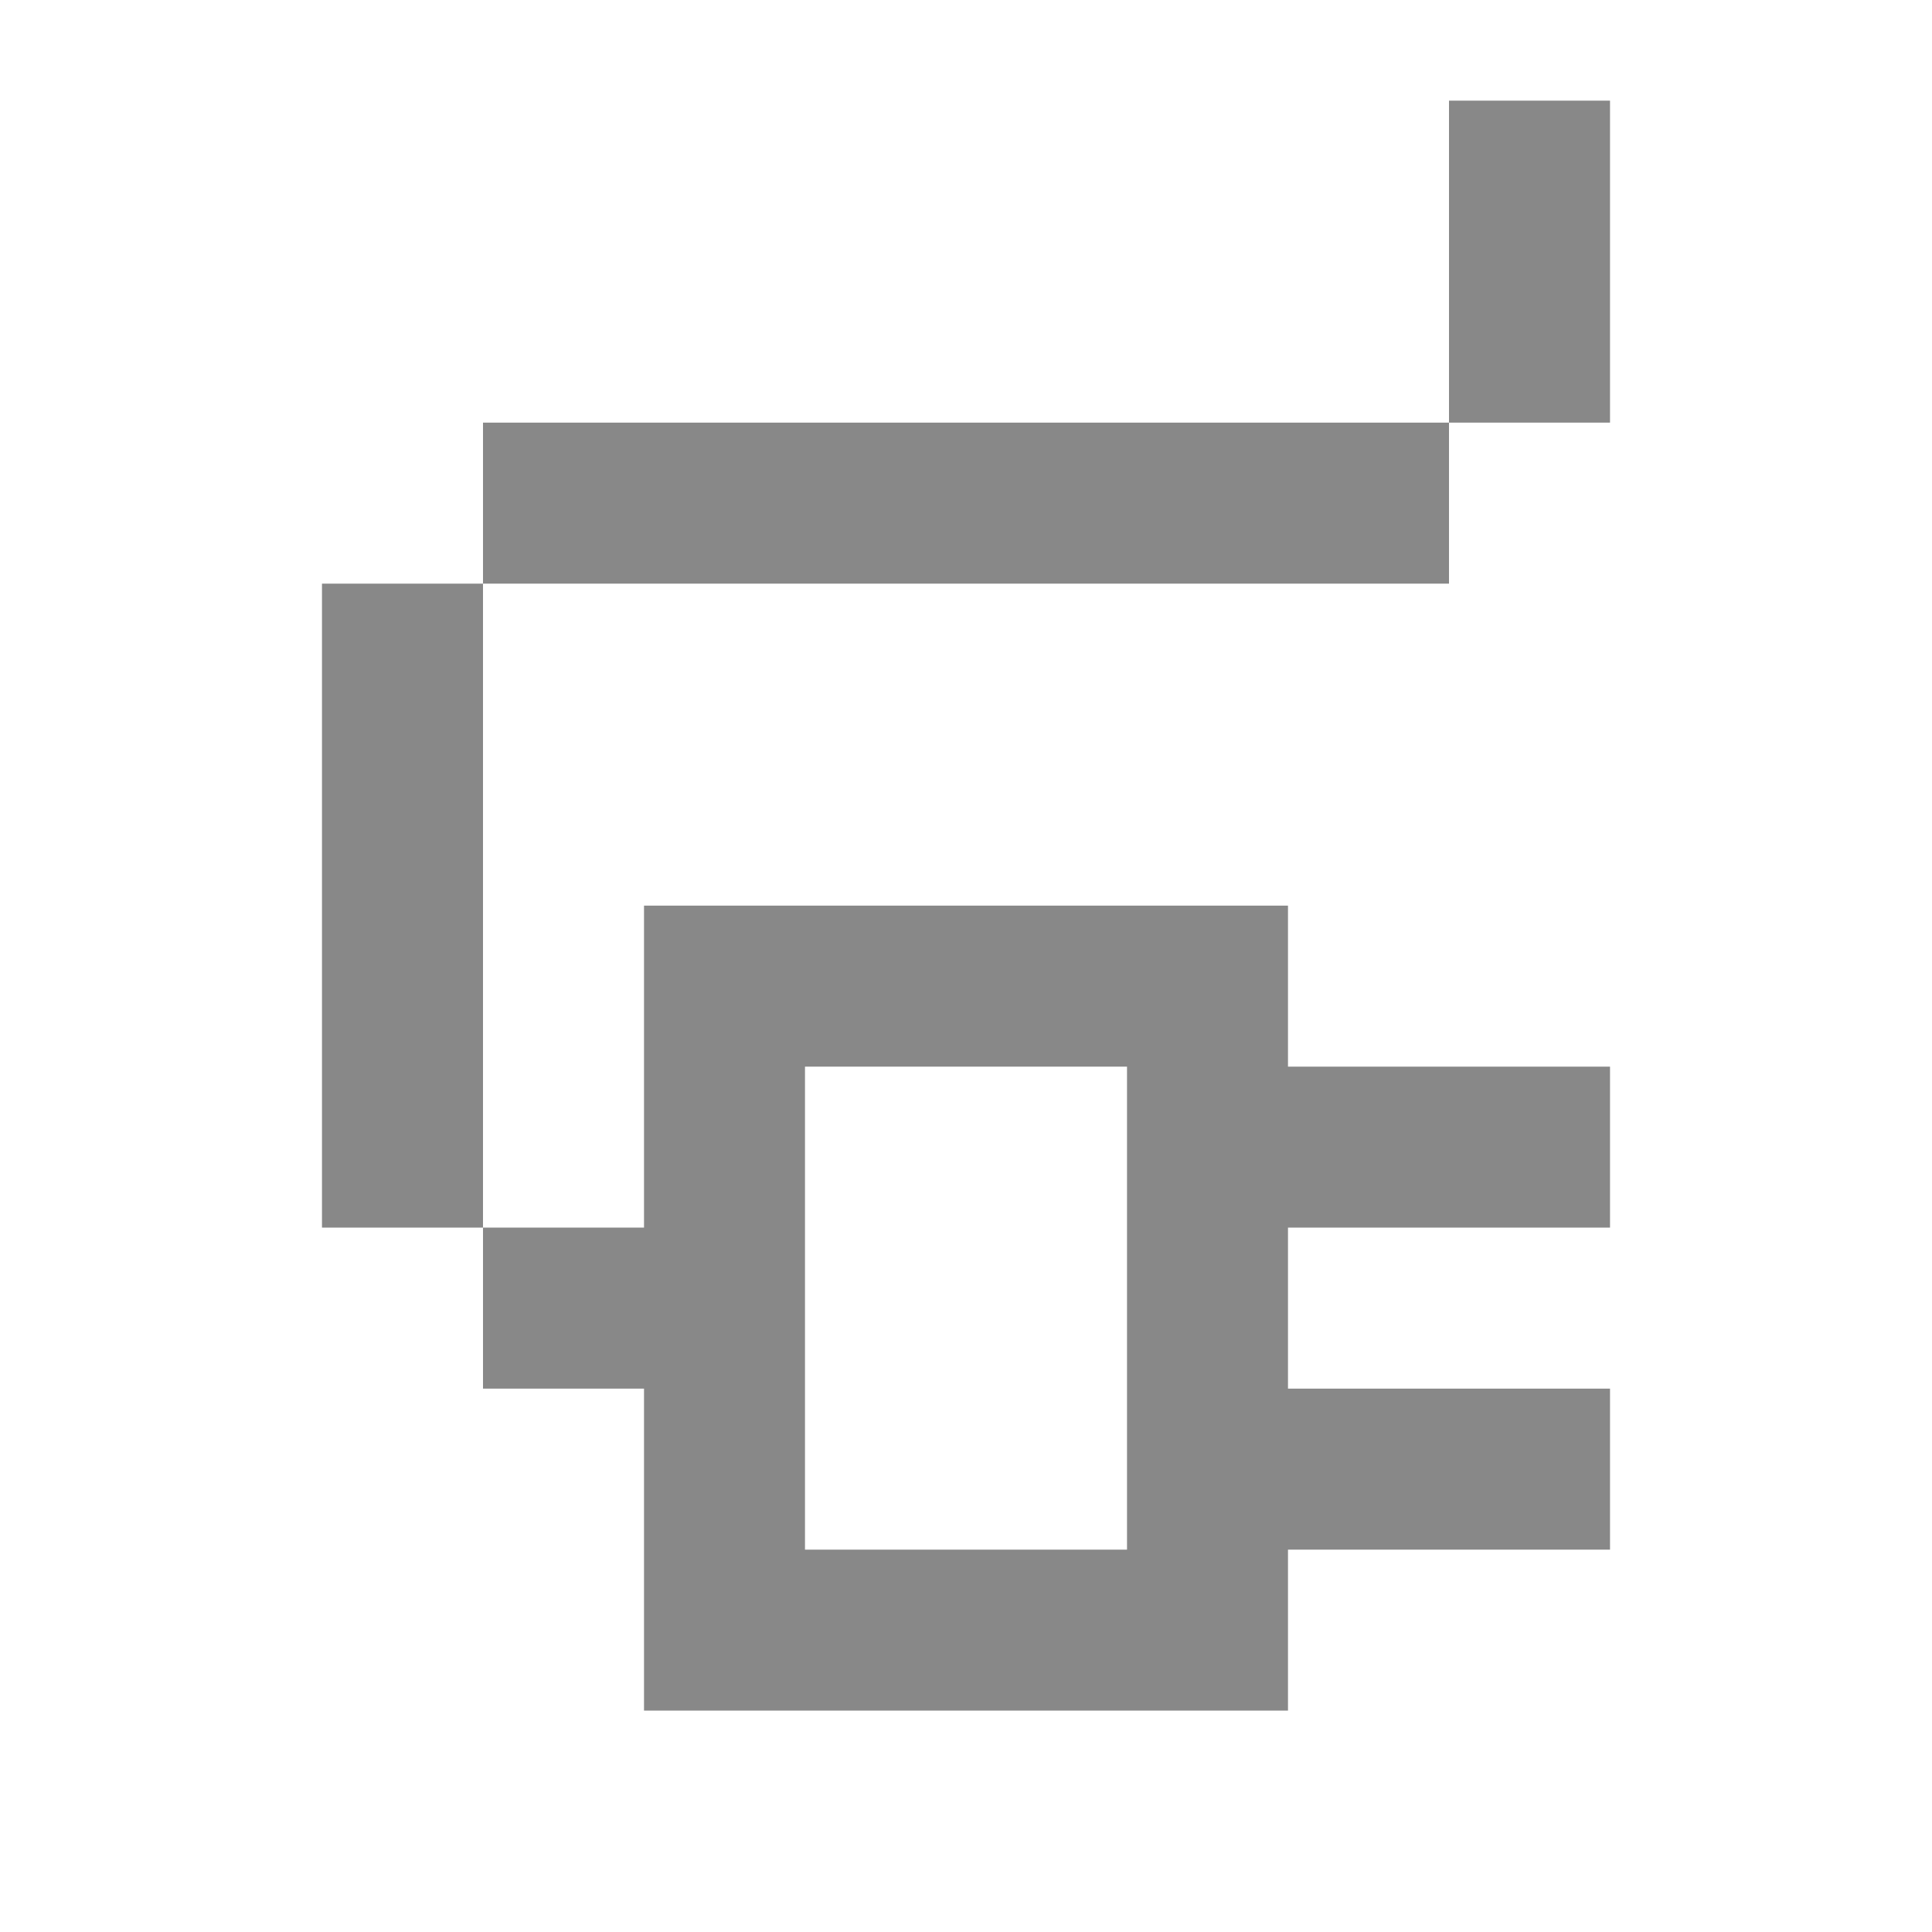
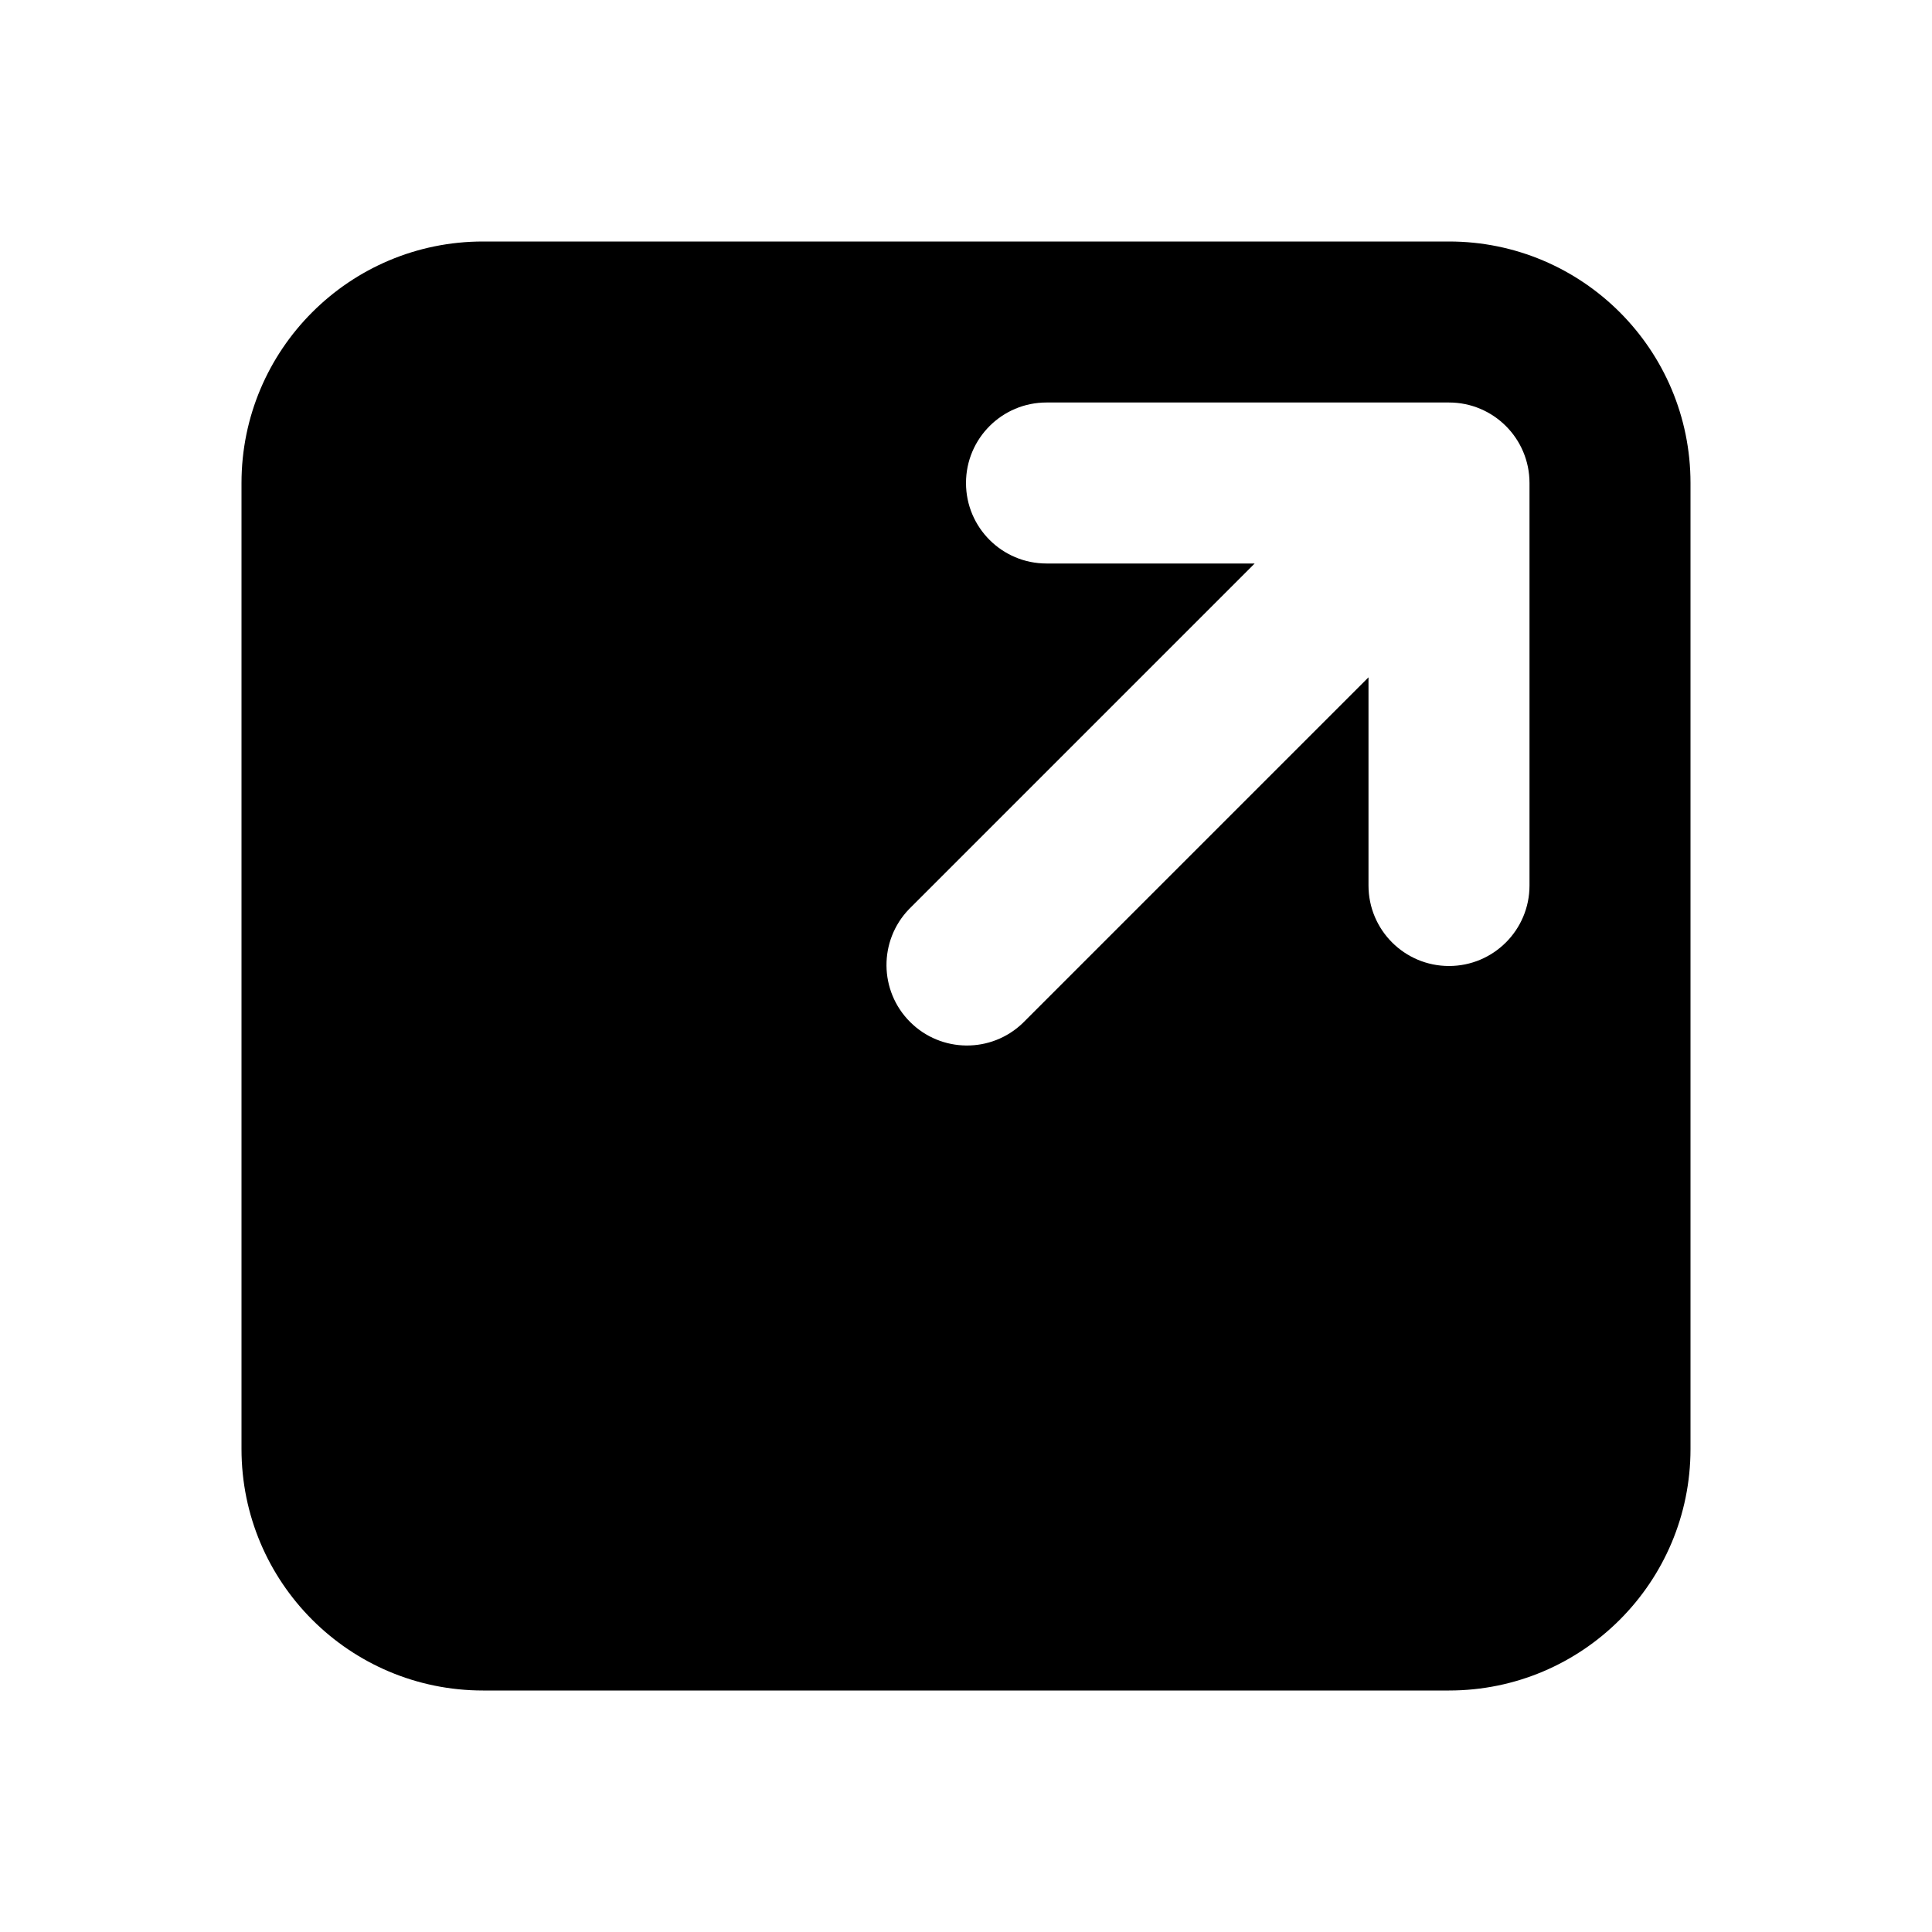
- <svg xmlns="http://www.w3.org/2000/svg" width="32" height="32" viewBox="0 0 32 32" fill="none">
-   <path d="M26.667 1.667H24V7H8V9.667H5.333V20.333H8V23H10.667V28.333H21.333V25.667H26.667V23H21.333V20.333H26.667V17.667H21.333V15H10.667V20.333H8V9.667H24V7H26.667V1.667ZM18.667 25.667H13.333V17.667H18.667V25.667Z" fill="#888888" />
+ <svg xmlns="http://www.w3.org/2000/svg" width="320" height="320" viewBox="0 0 24 24">
+   <g fill="none">
+     <path fill-rule="evenodd" clip-rule="evenodd" d="M3 6a3 3 0 0 1 3-3h12a3 3 0 0 1 3 3v12a3 3 0 0 1-3 3H6a3 3 0 0 1-3-3V6zm10-1a1 1 0 1 0 0 2h2.586l-4.293 4.293a1 1 0 0 0 1.414 1.414L17 8.414V11a1 1 0 1 0 2 0V6a1 1 0 0 0-1-1h-5z" fill="currentColor" />
+   </g>
</svg>
